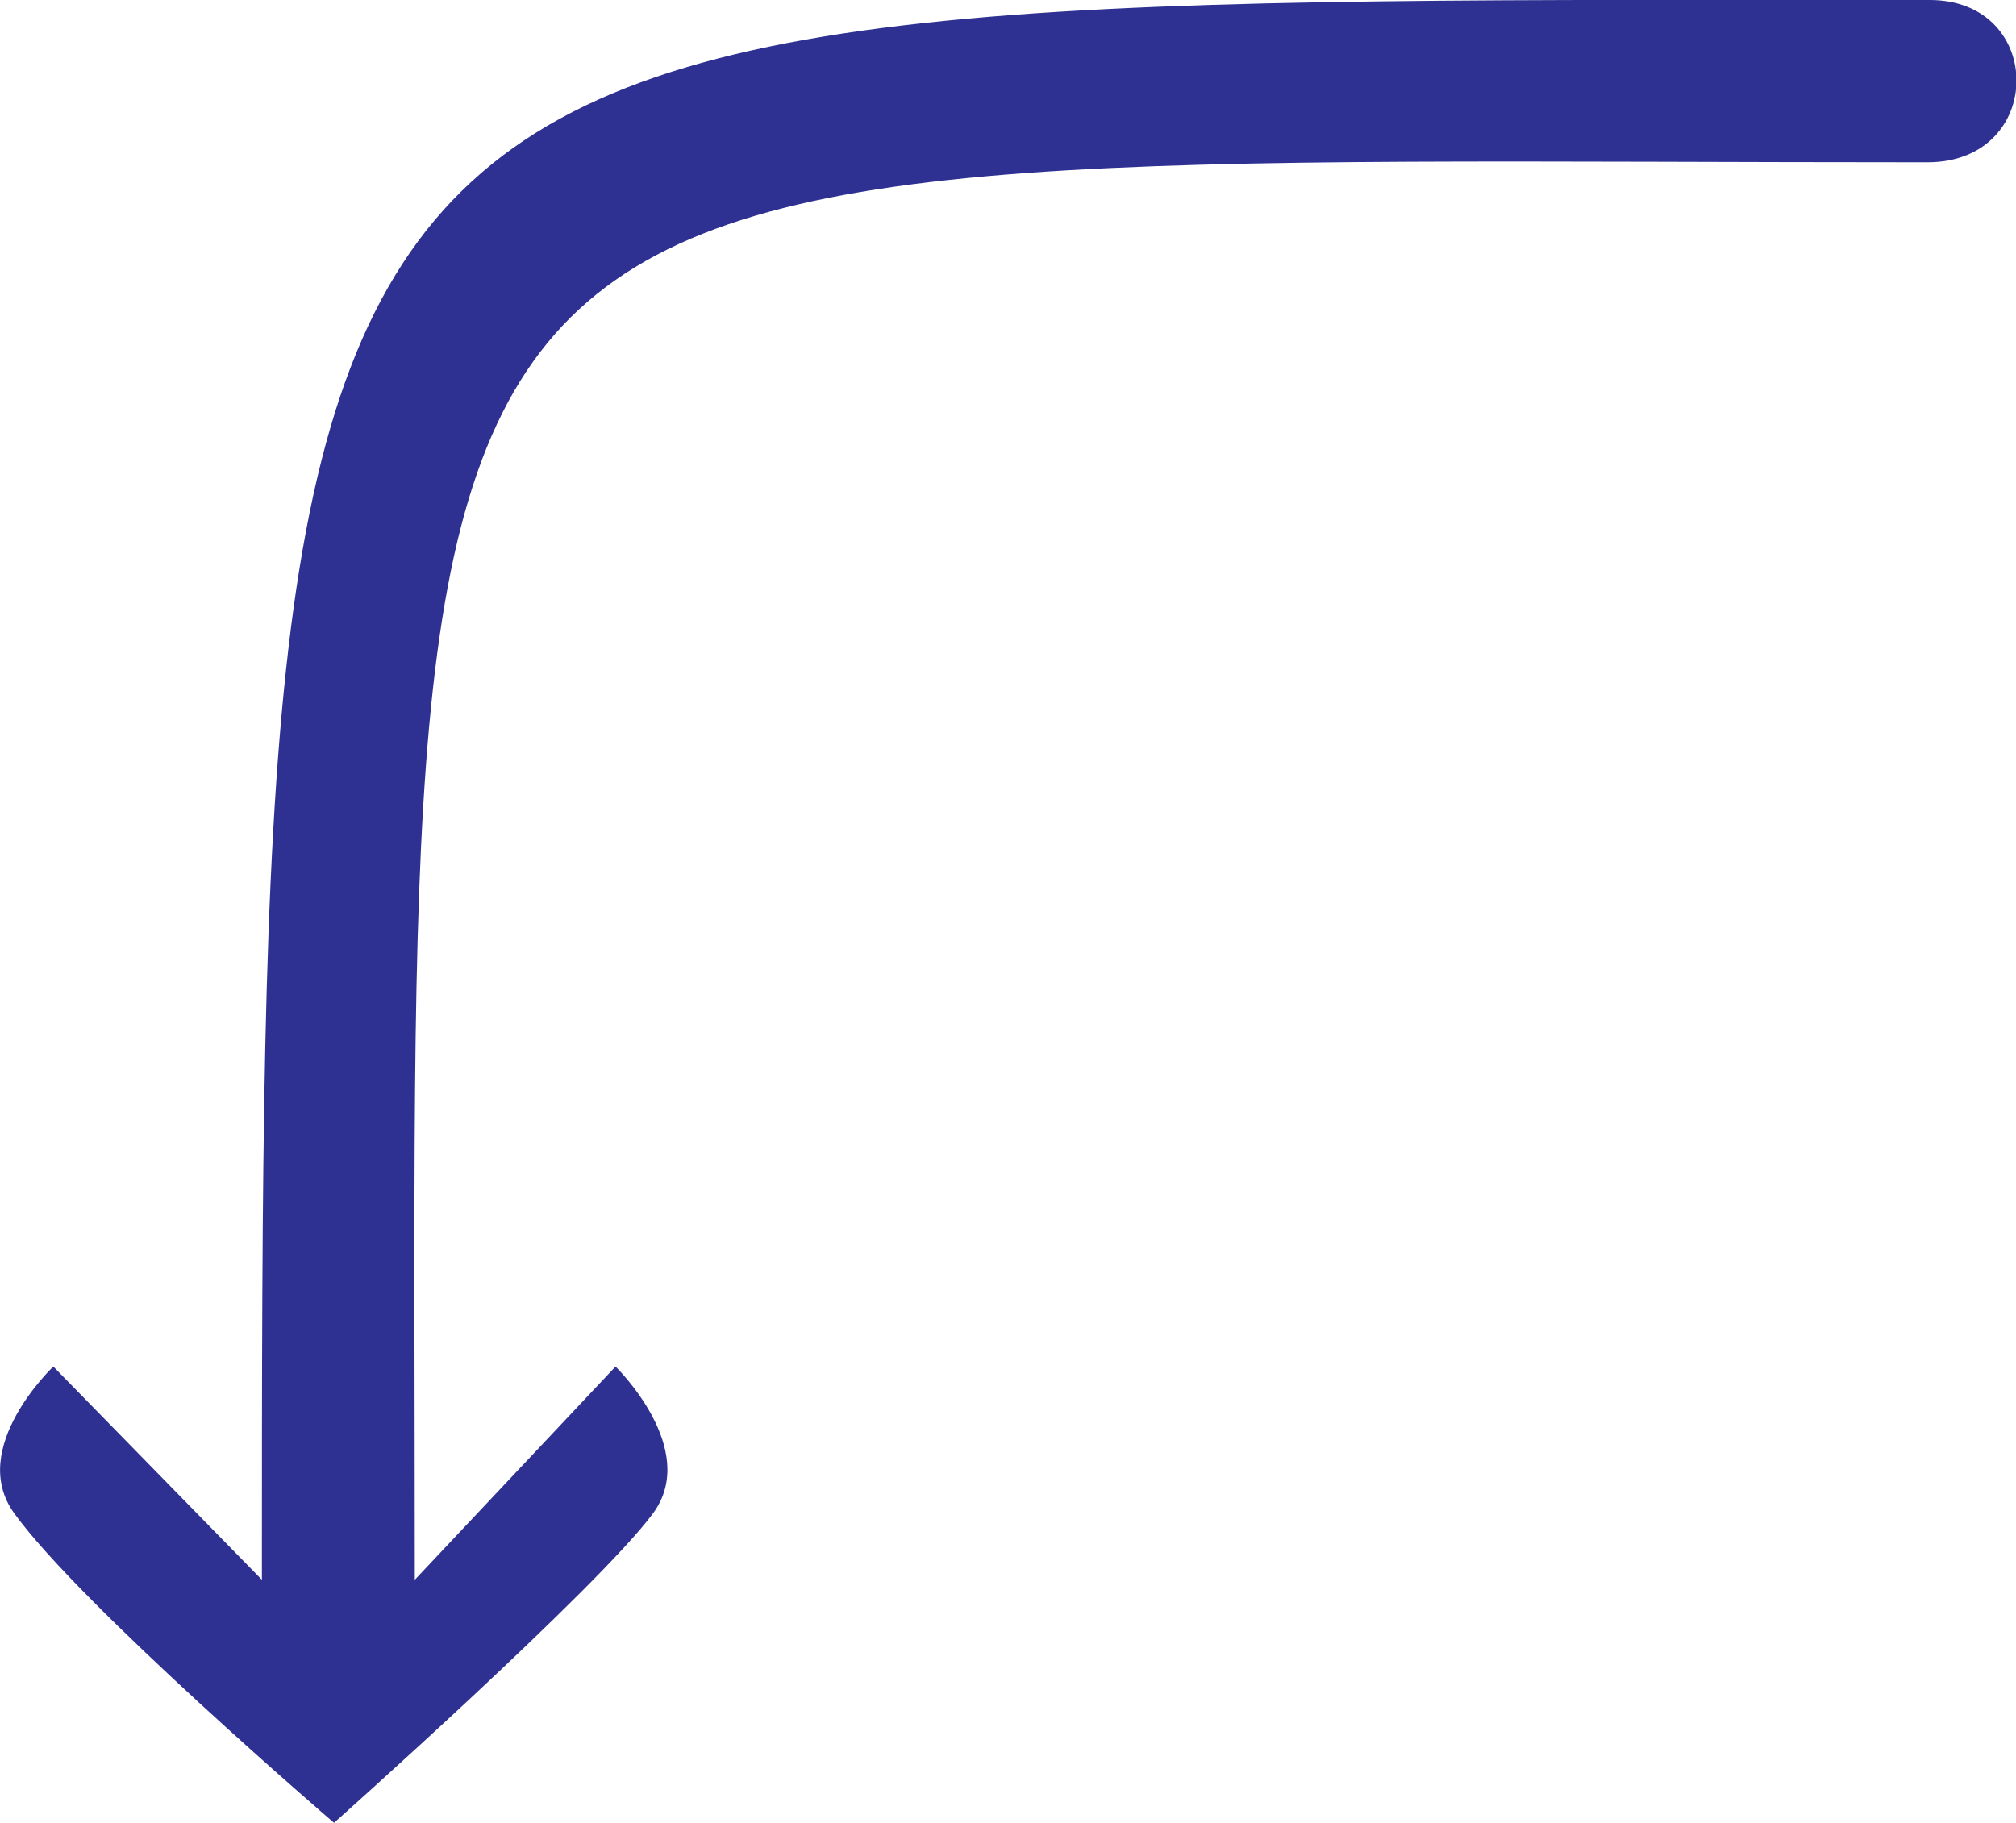
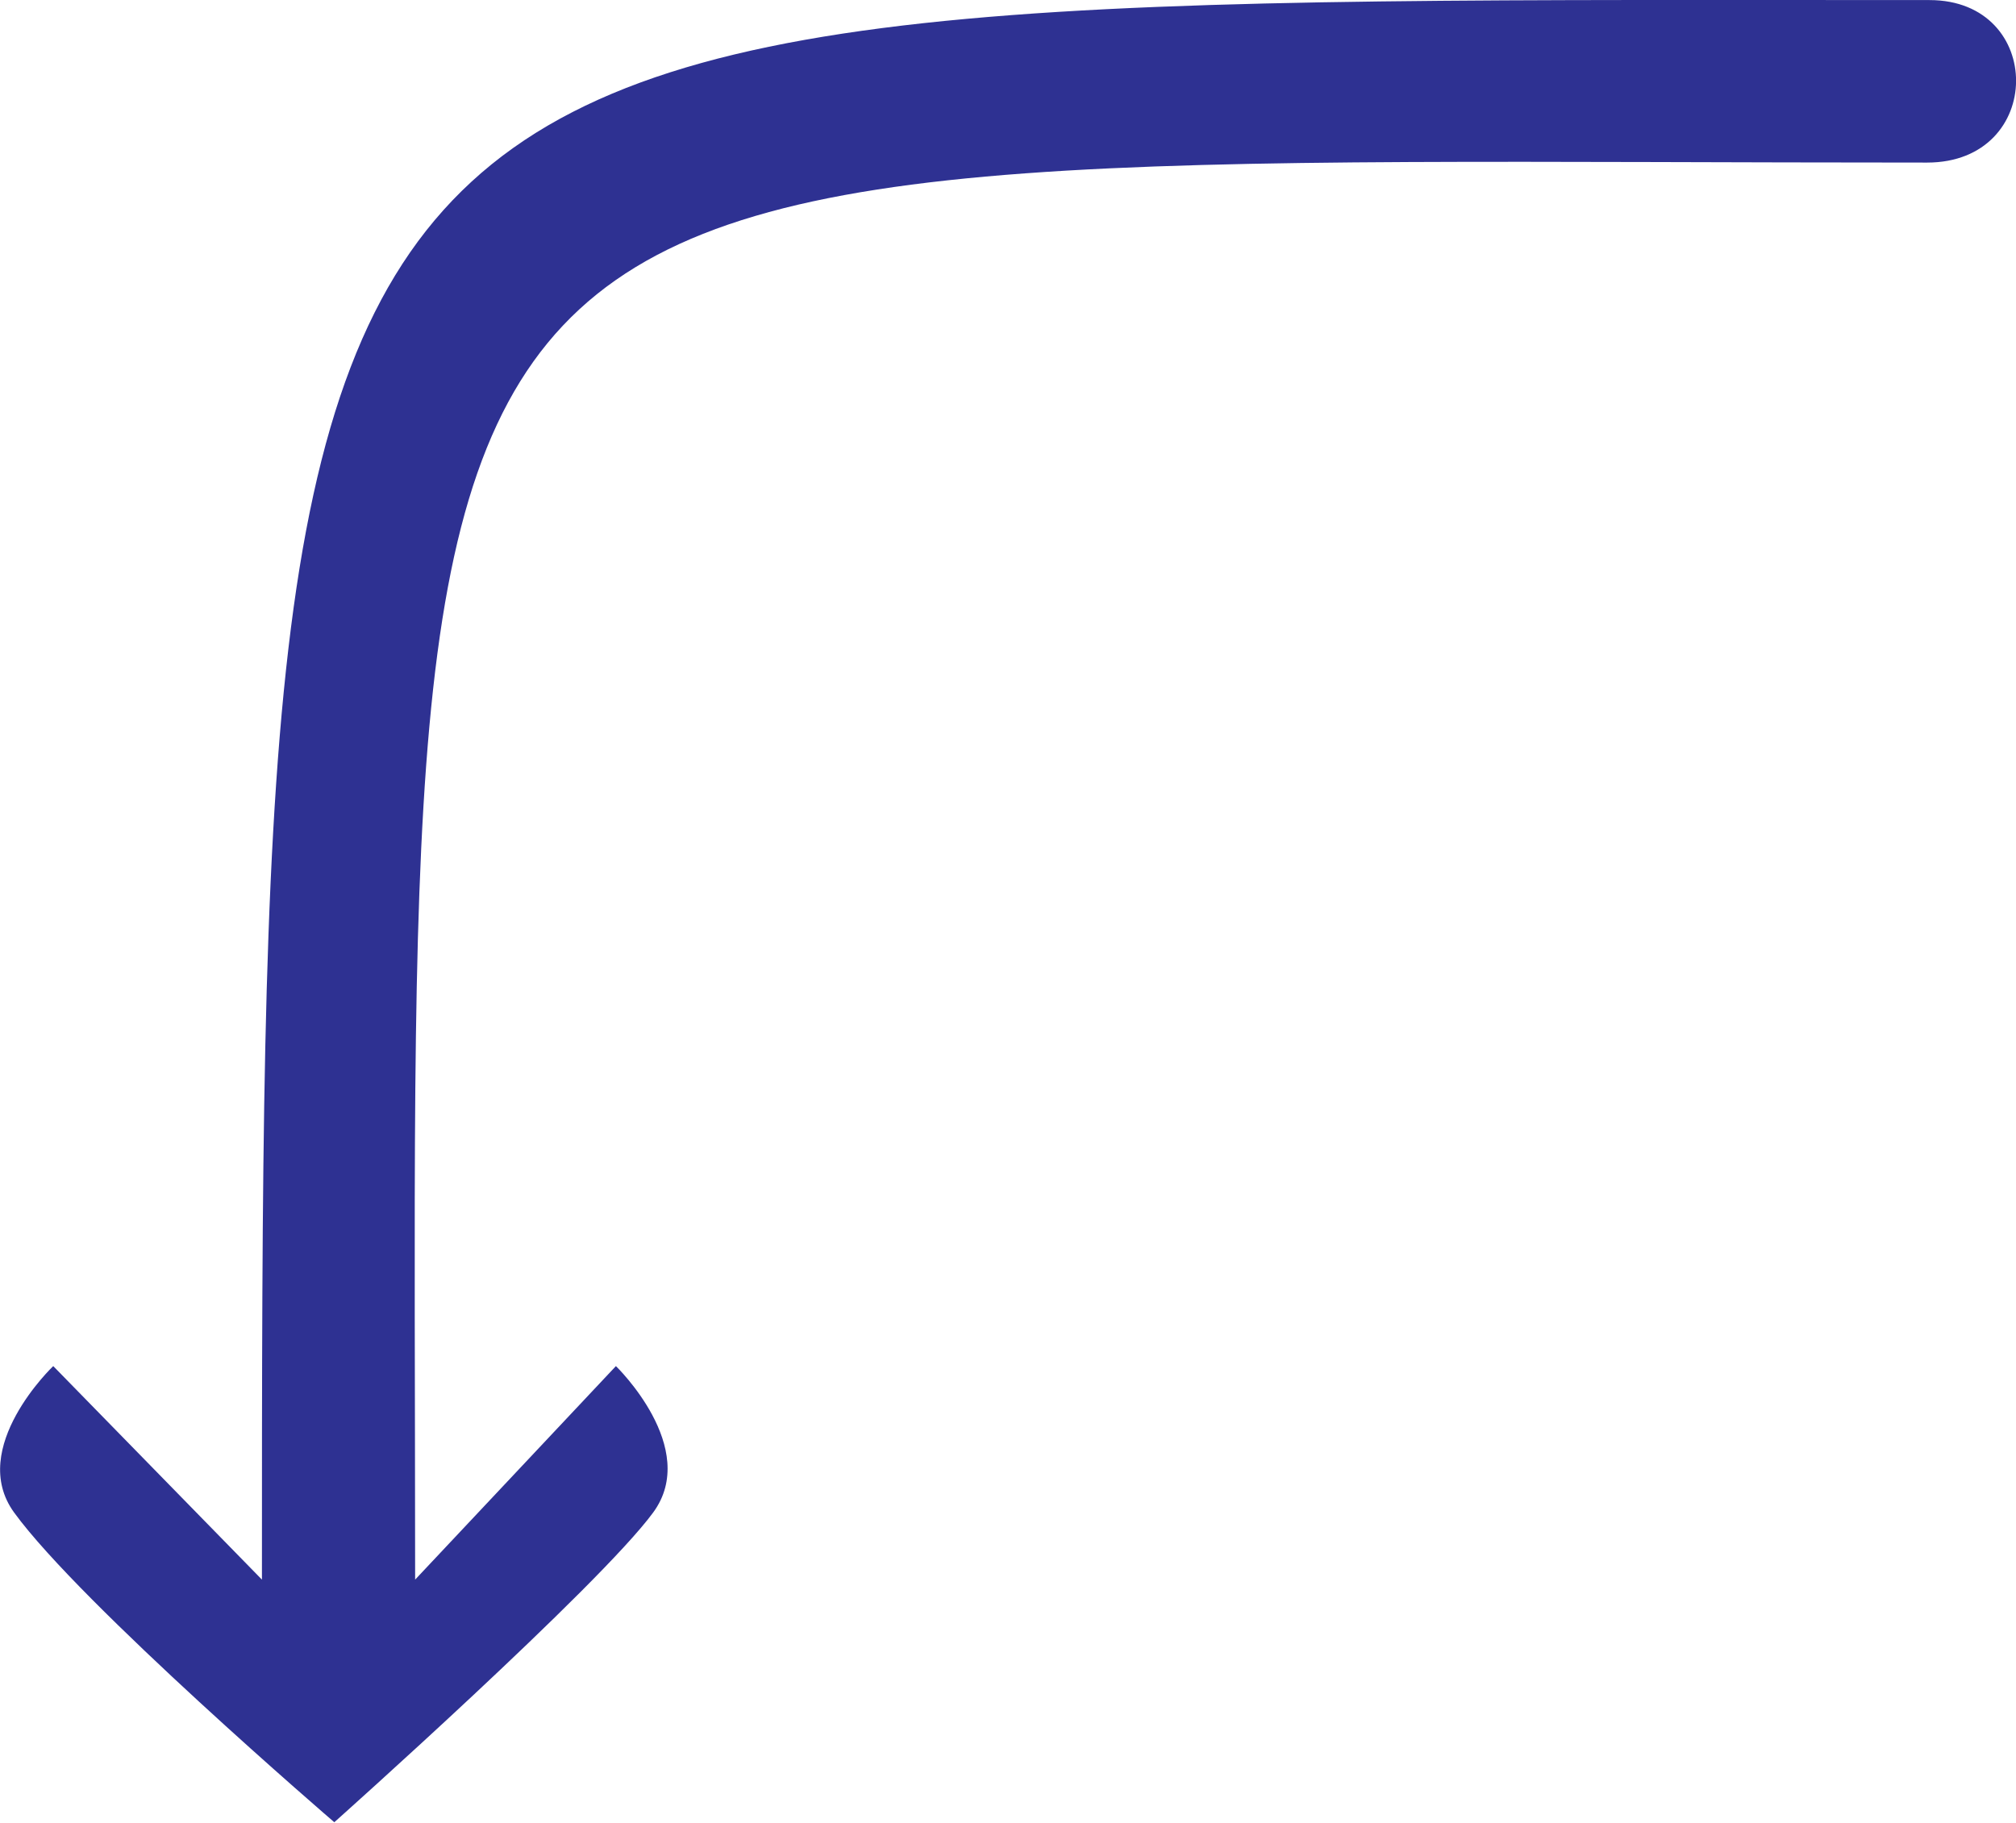
- <svg xmlns="http://www.w3.org/2000/svg" id="Layer_2" data-name="Layer 2" viewBox="0 0 25.71 23.25">
+ <svg xmlns="http://www.w3.org/2000/svg" id="Layer_2" data-name="Layer 2" viewBox="0 0 257.14 232.47">
  <defs>
    <style>
      .cls-1 {
        fill: #2e3192;
      }
    </style>
  </defs>
  <g id="Layer_1-2" data-name="Layer 1">
-     <path class="cls-1" d="m24.61,0c-21.23,0-21.27-.54-21.27,20.15l-2.66-2.72s-1.1,1.04-.5,1.87c.85,1.18,4.08,3.95,4.08,3.95,0,0,3.38-3.01,4.07-3.95.6-.82-.48-1.87-.48-1.87l-2.56,2.72c0-19.11-.84-18.08,19.29-18.08,1.51,0,1.51-2.07.03-2.07Z" />
+     <path class="cls-1" d="m246.11.01c-212.34,0-212.7-5.37-212.7,201.5l-26.62-27.24s-10.98,10.44-4.99,18.68c8.55,11.76,40.84,39.51,40.84,39.51,0,0,33.78-30.12,40.67-39.51,6.05-8.24-4.75-18.68-4.75-18.68l-25.61,27.24C52.93,10.43,44.51,20.74,245.8,20.74c15.08,0,15.08-20.73.31-20.73Z" />
  </g>
</svg>
